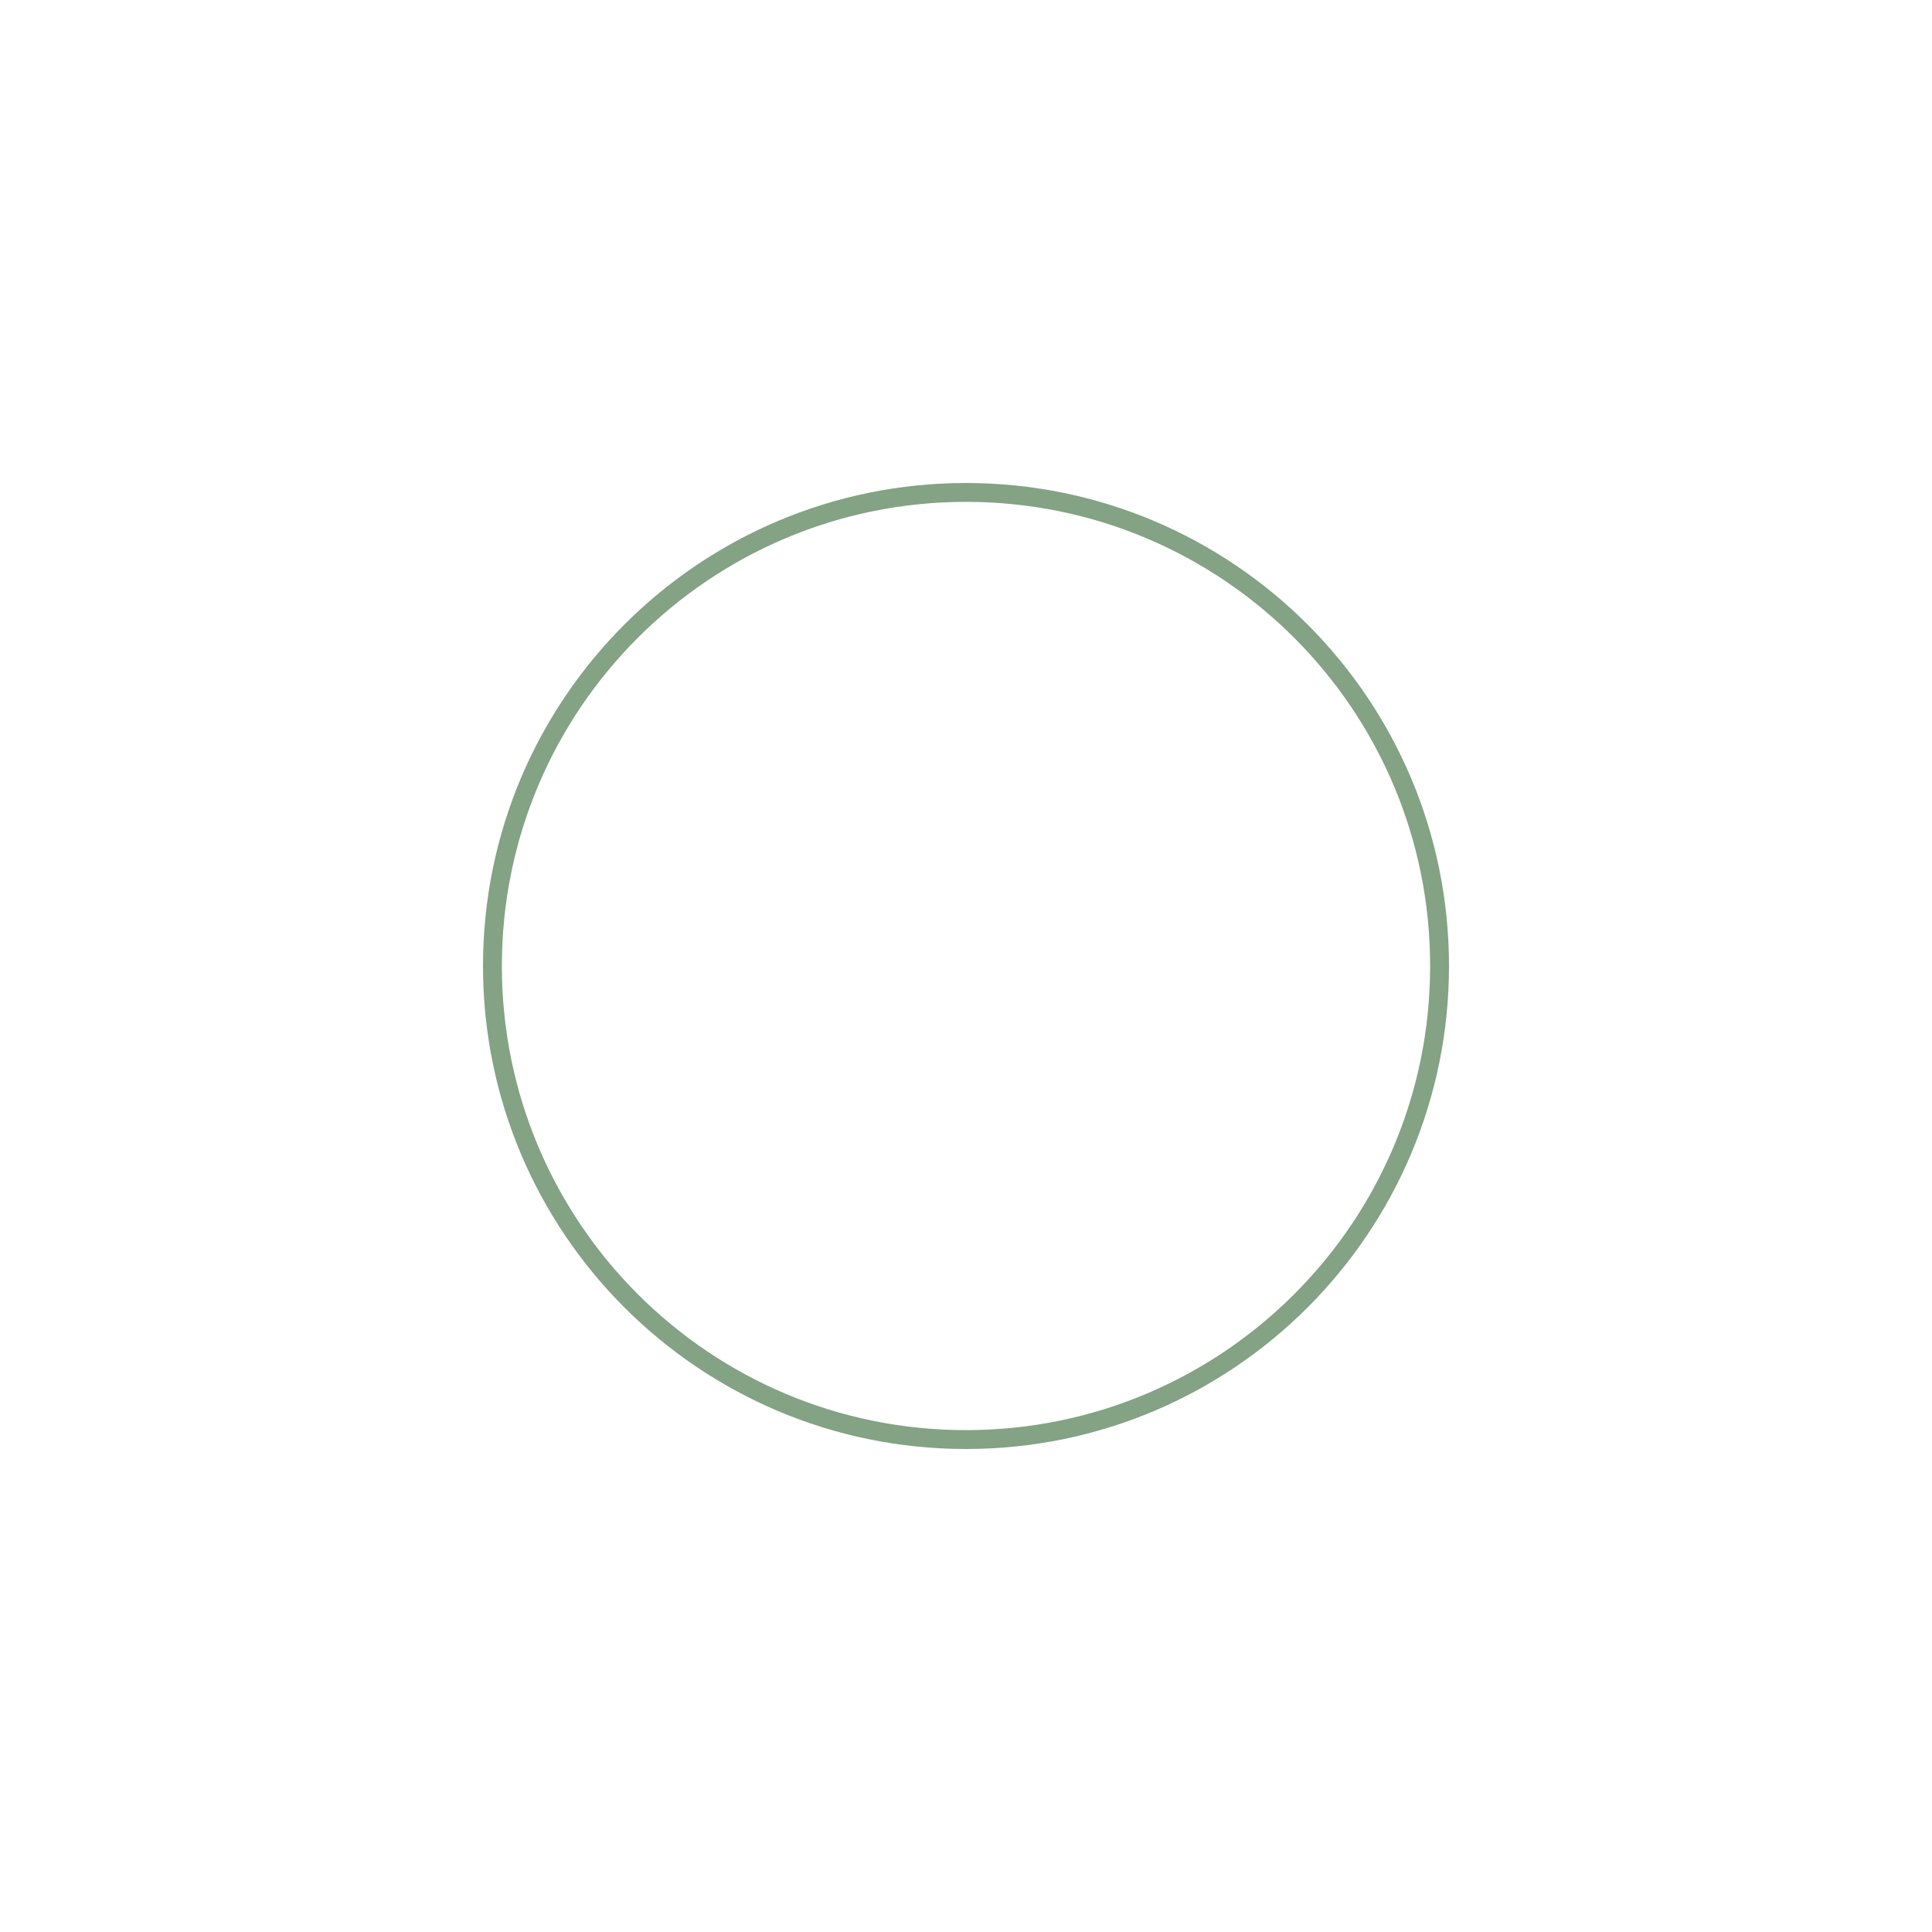
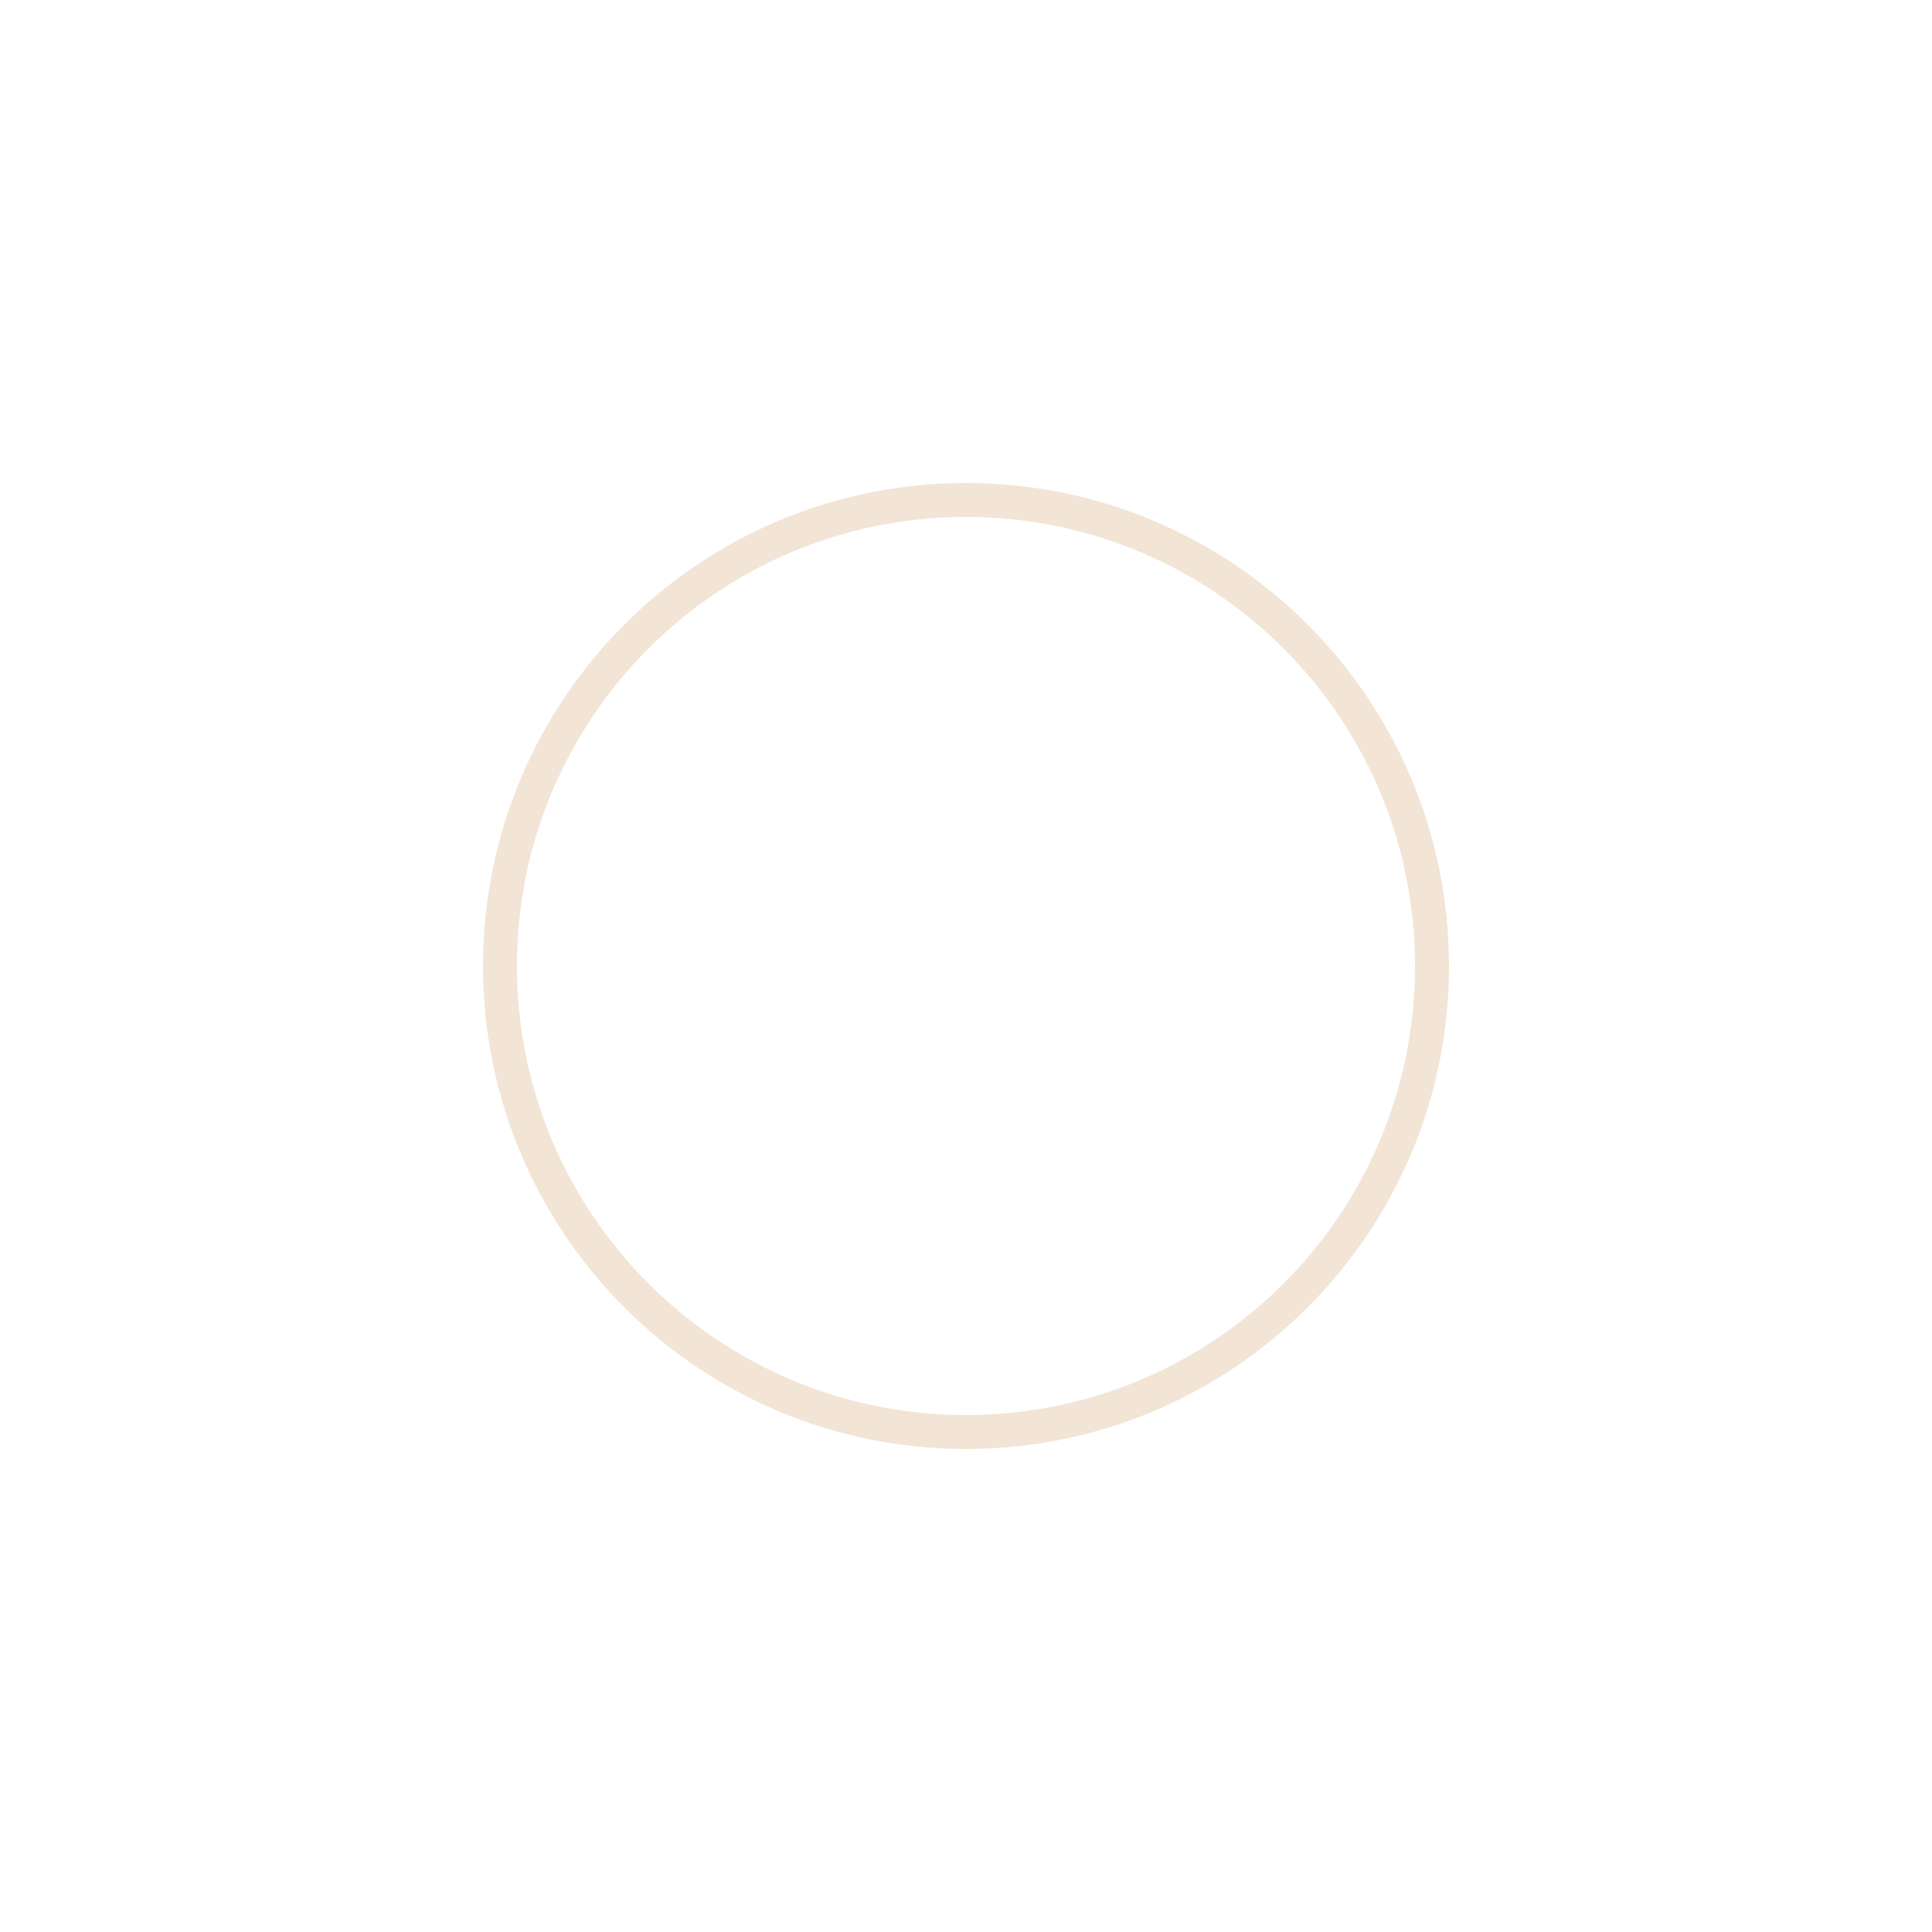
<svg xmlns="http://www.w3.org/2000/svg" width="1024" height="1024" viewBox="0 0 1024 1024" fill="none">
-   <path d="M512 261C650.623 261 763 373.377 763 512C763 650.623 650.623 763 512 763C373.377 763 261 650.623 261 512C261 373.377 373.377 261 512 261Z" stroke="#83A384" style="stroke:#83A384;stroke:color(display-p3 0.514 0.639 0.518);stroke-opacity:1;" stroke-width="10" />
+   <path d="M512 265C648.414 265 759 375.586 759 512C759 648.414 648.414 759 512 759C375.586 759 265 648.414 265 512C265 375.586 375.586 265 512 265Z" stroke="#F2E5D6" style="stroke:#F2E5D6;stroke:color(display-p3 0.949 0.898 0.839);stroke-opacity:1;" stroke-width="18" />
</svg>
